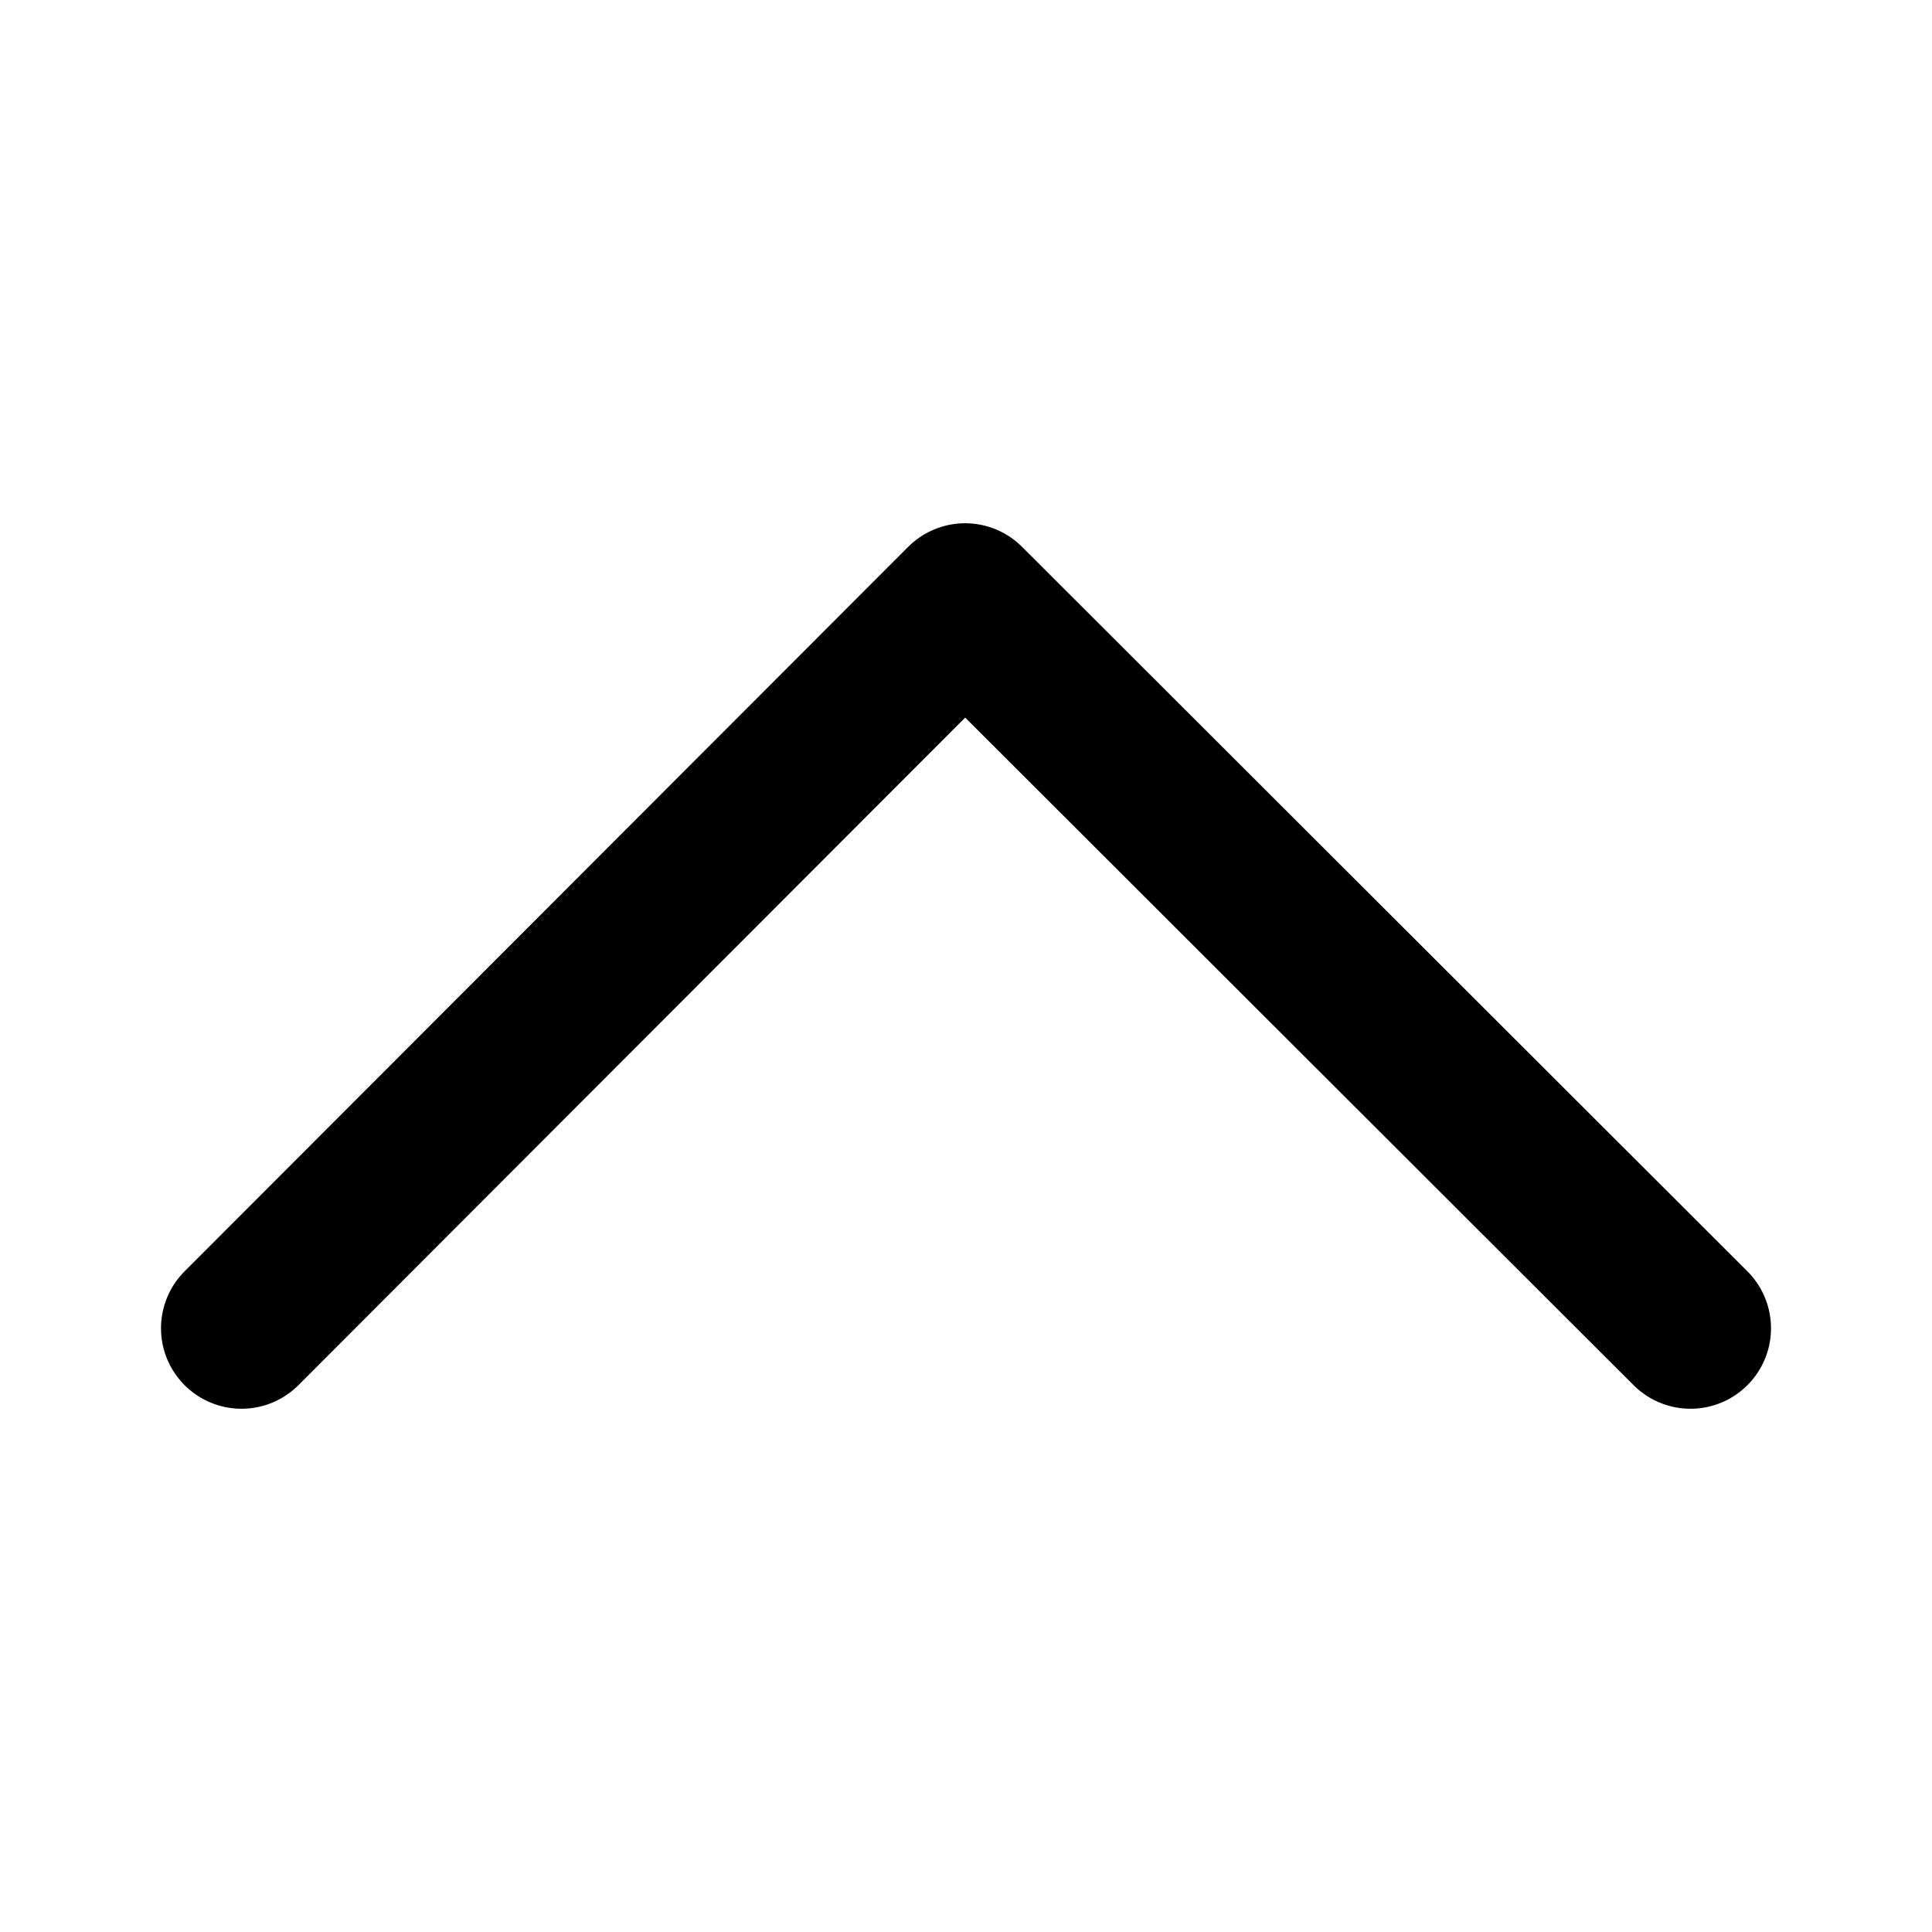
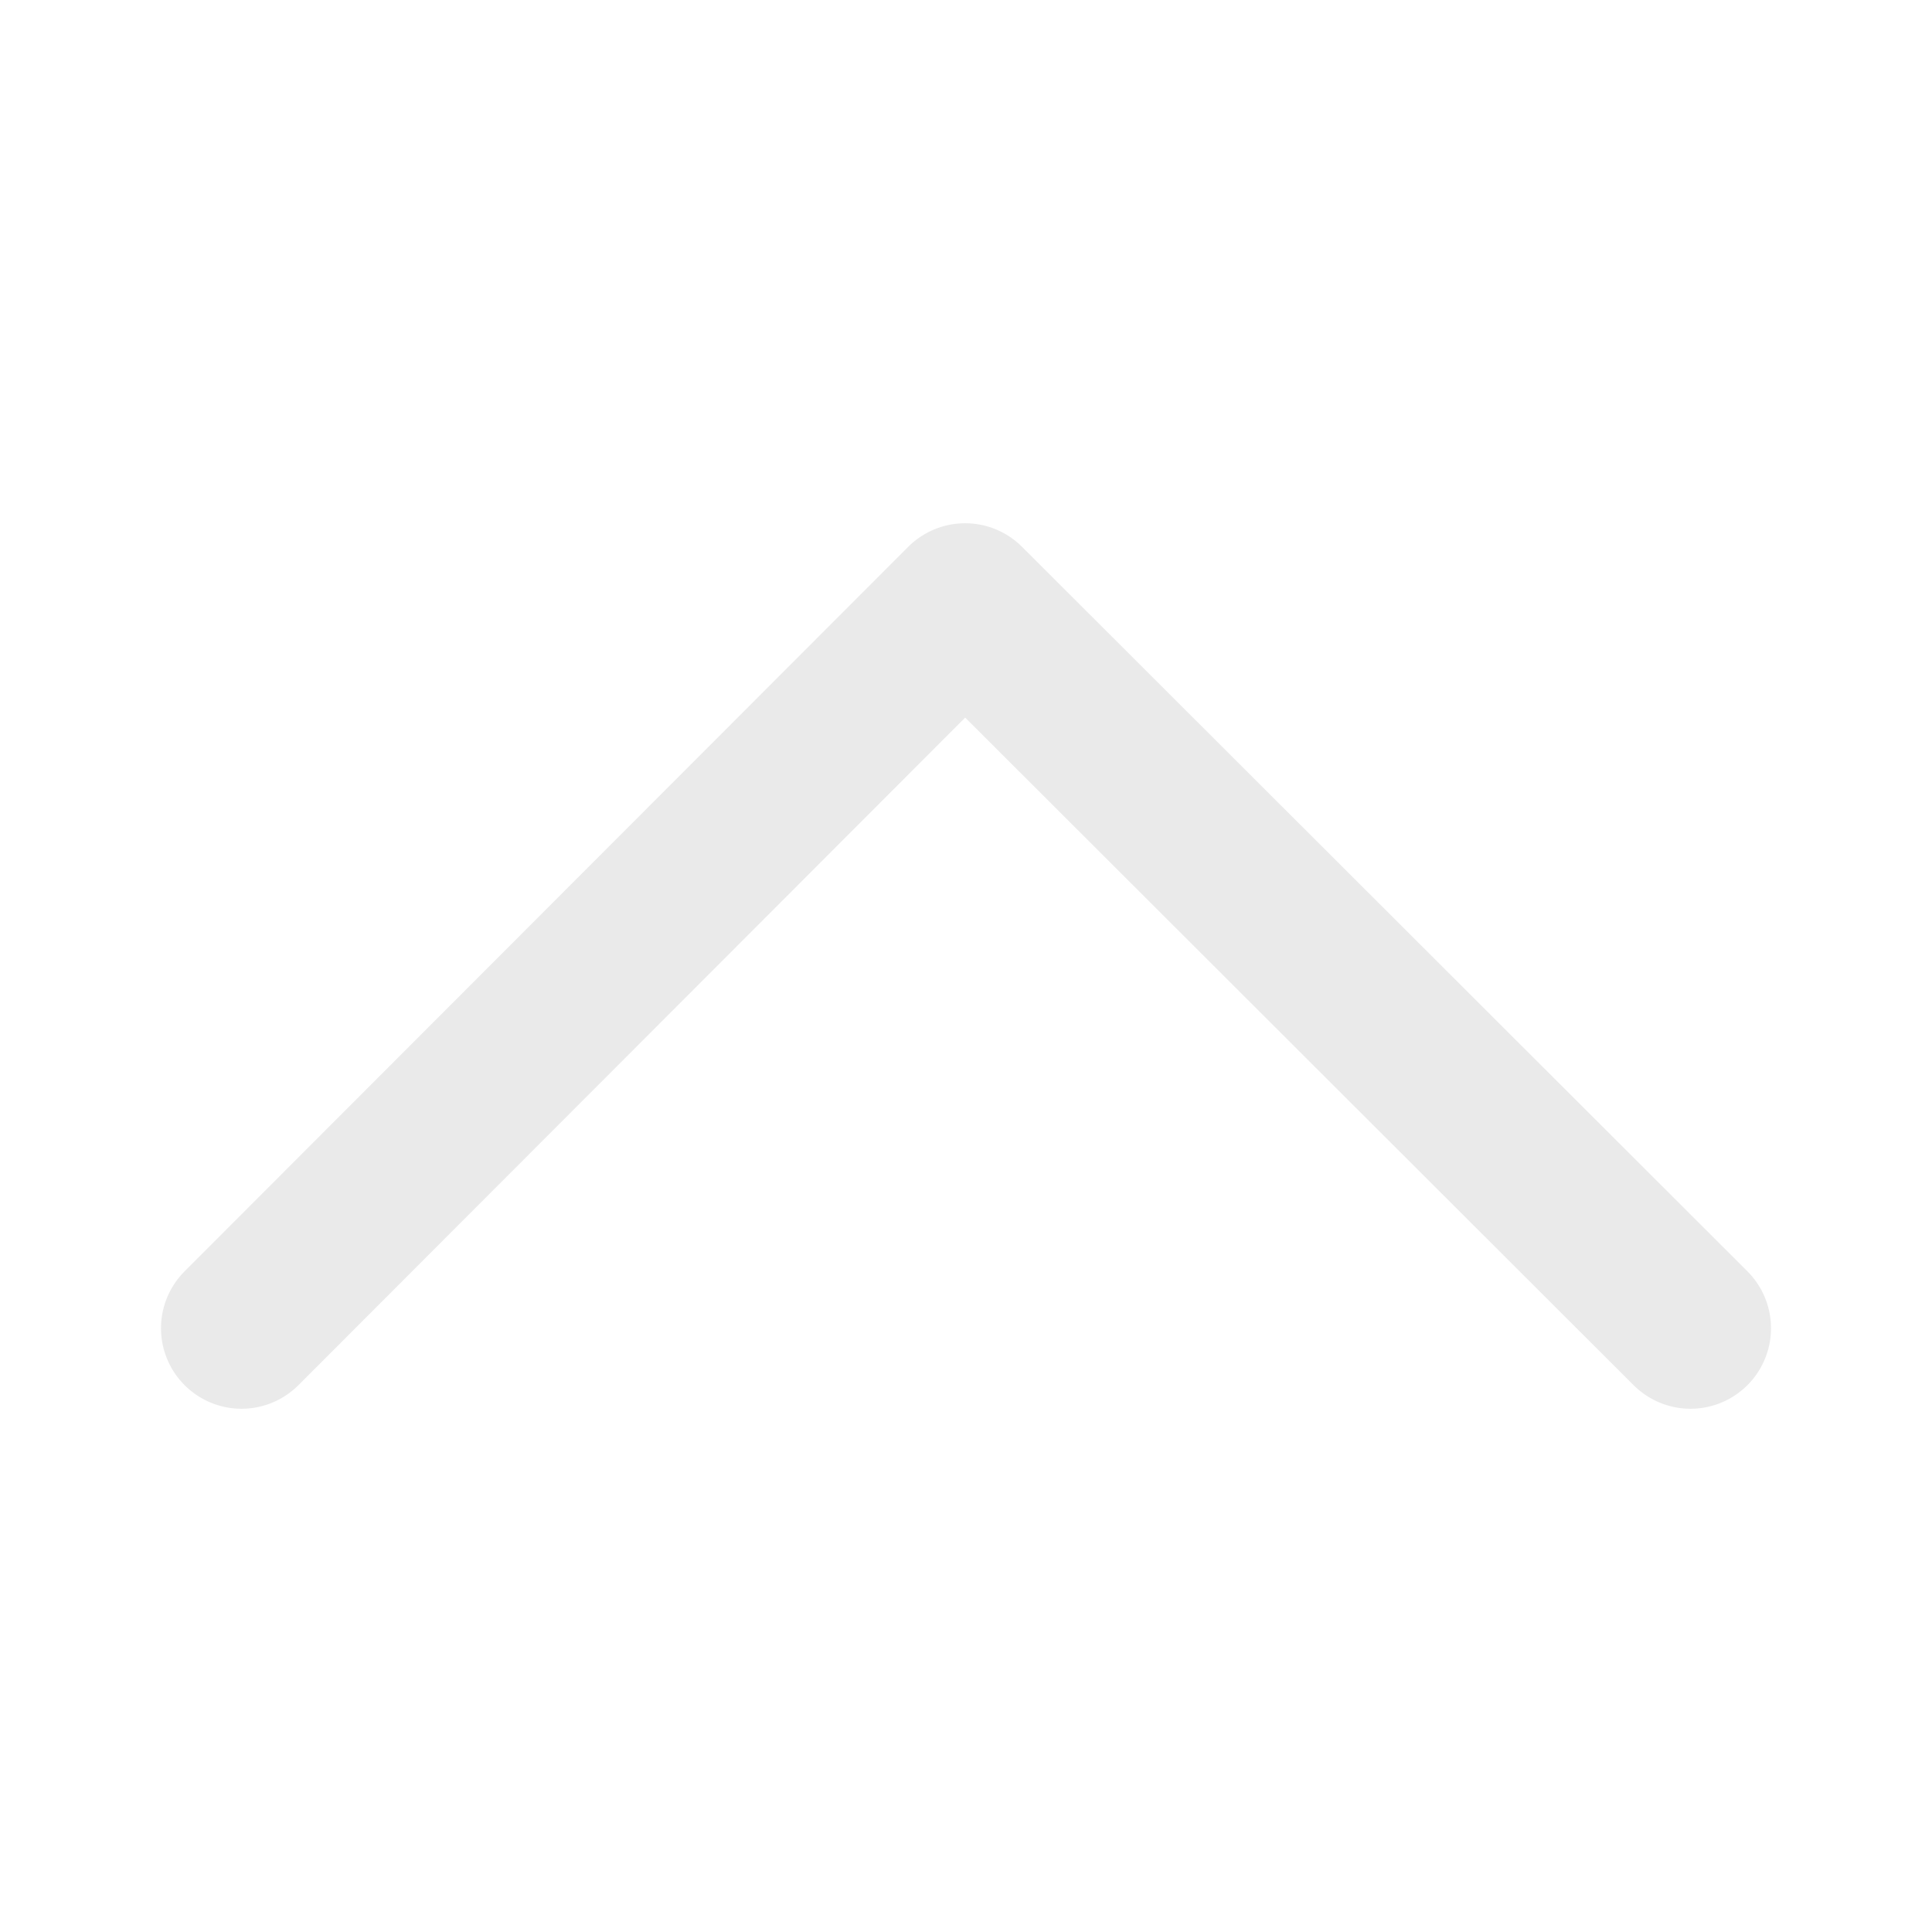
- <svg xmlns="http://www.w3.org/2000/svg" width="24" height="24" viewBox="0 0 24 24" fill="none">
-   <path d="M21 16.5L11.989 7.5L3 16.5" stroke="black" stroke-width="2" stroke-linecap="round" stroke-linejoin="round" />
+ <svg xmlns="http://www.w3.org/2000/svg" fill="none" height="24" stroke-linecap="round" stroke-linejoin="round" stroke="#eaeaea" stroke-width="1" viewBox="0 0 24 24" width="24">
+   <path d="M21 16.5L11.989 7.5L3 16.5" stroke-width="2" stroke-linecap="round" stroke-linejoin="round" />
</svg>
